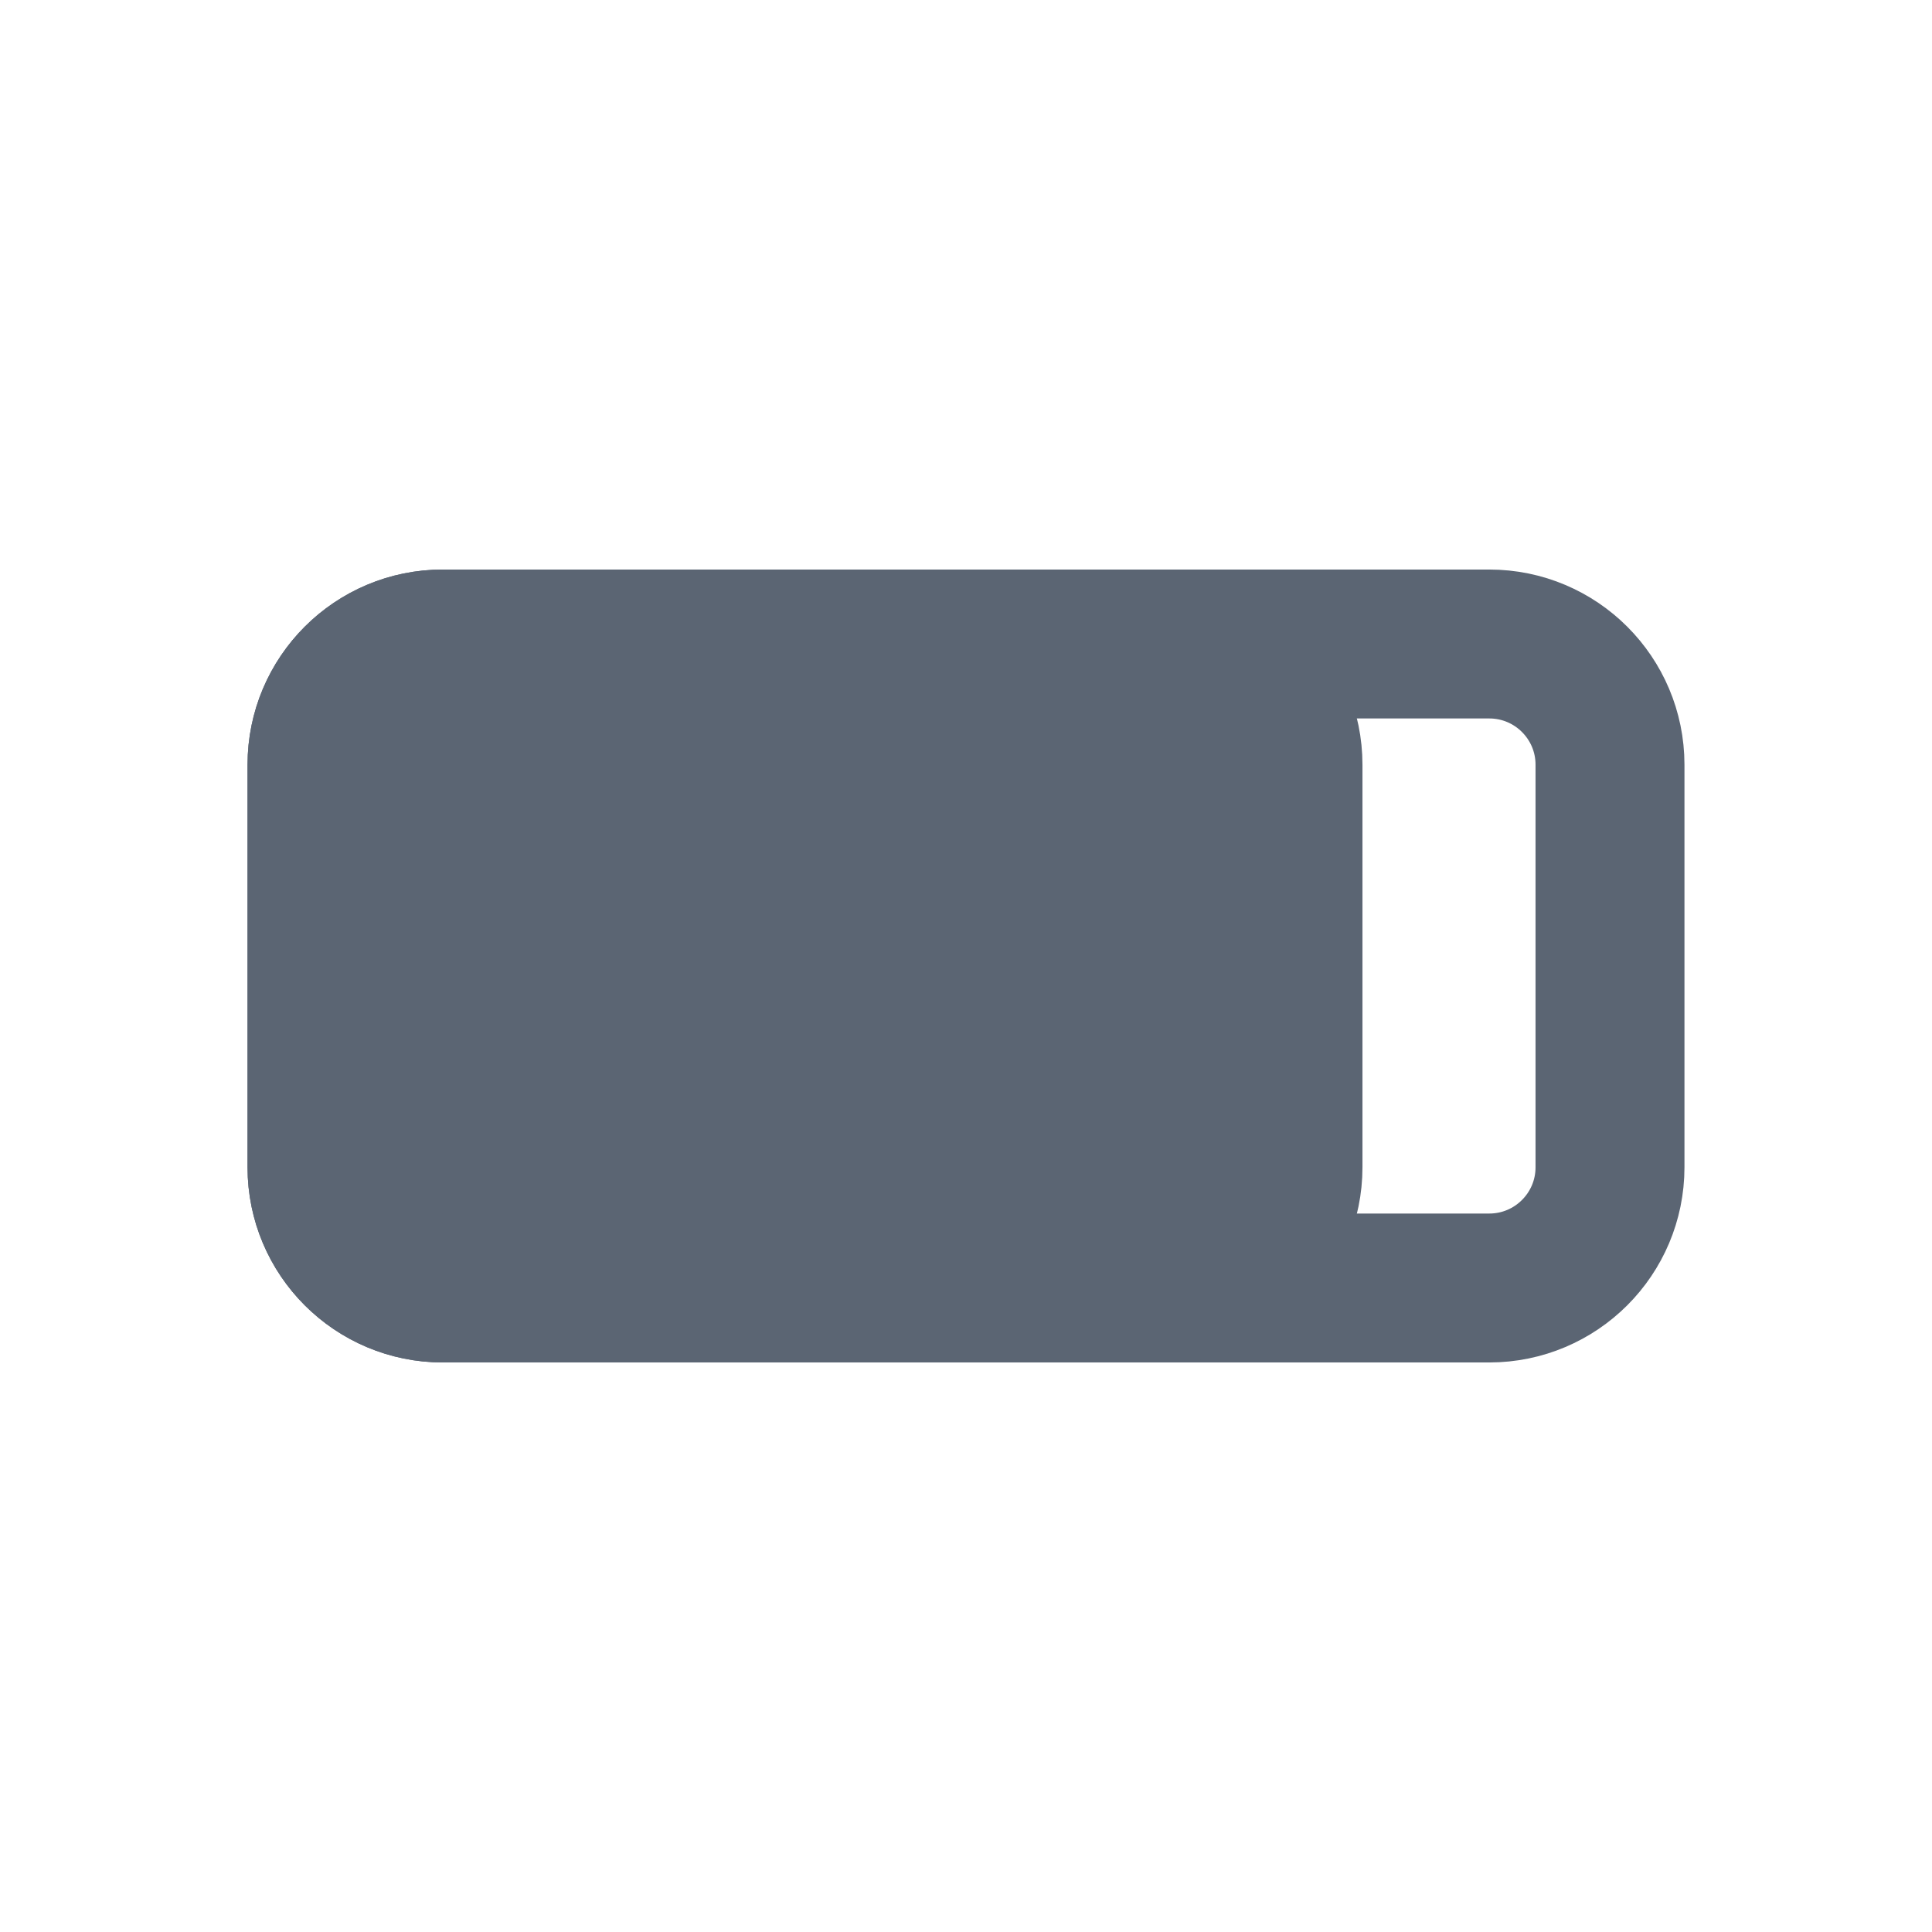
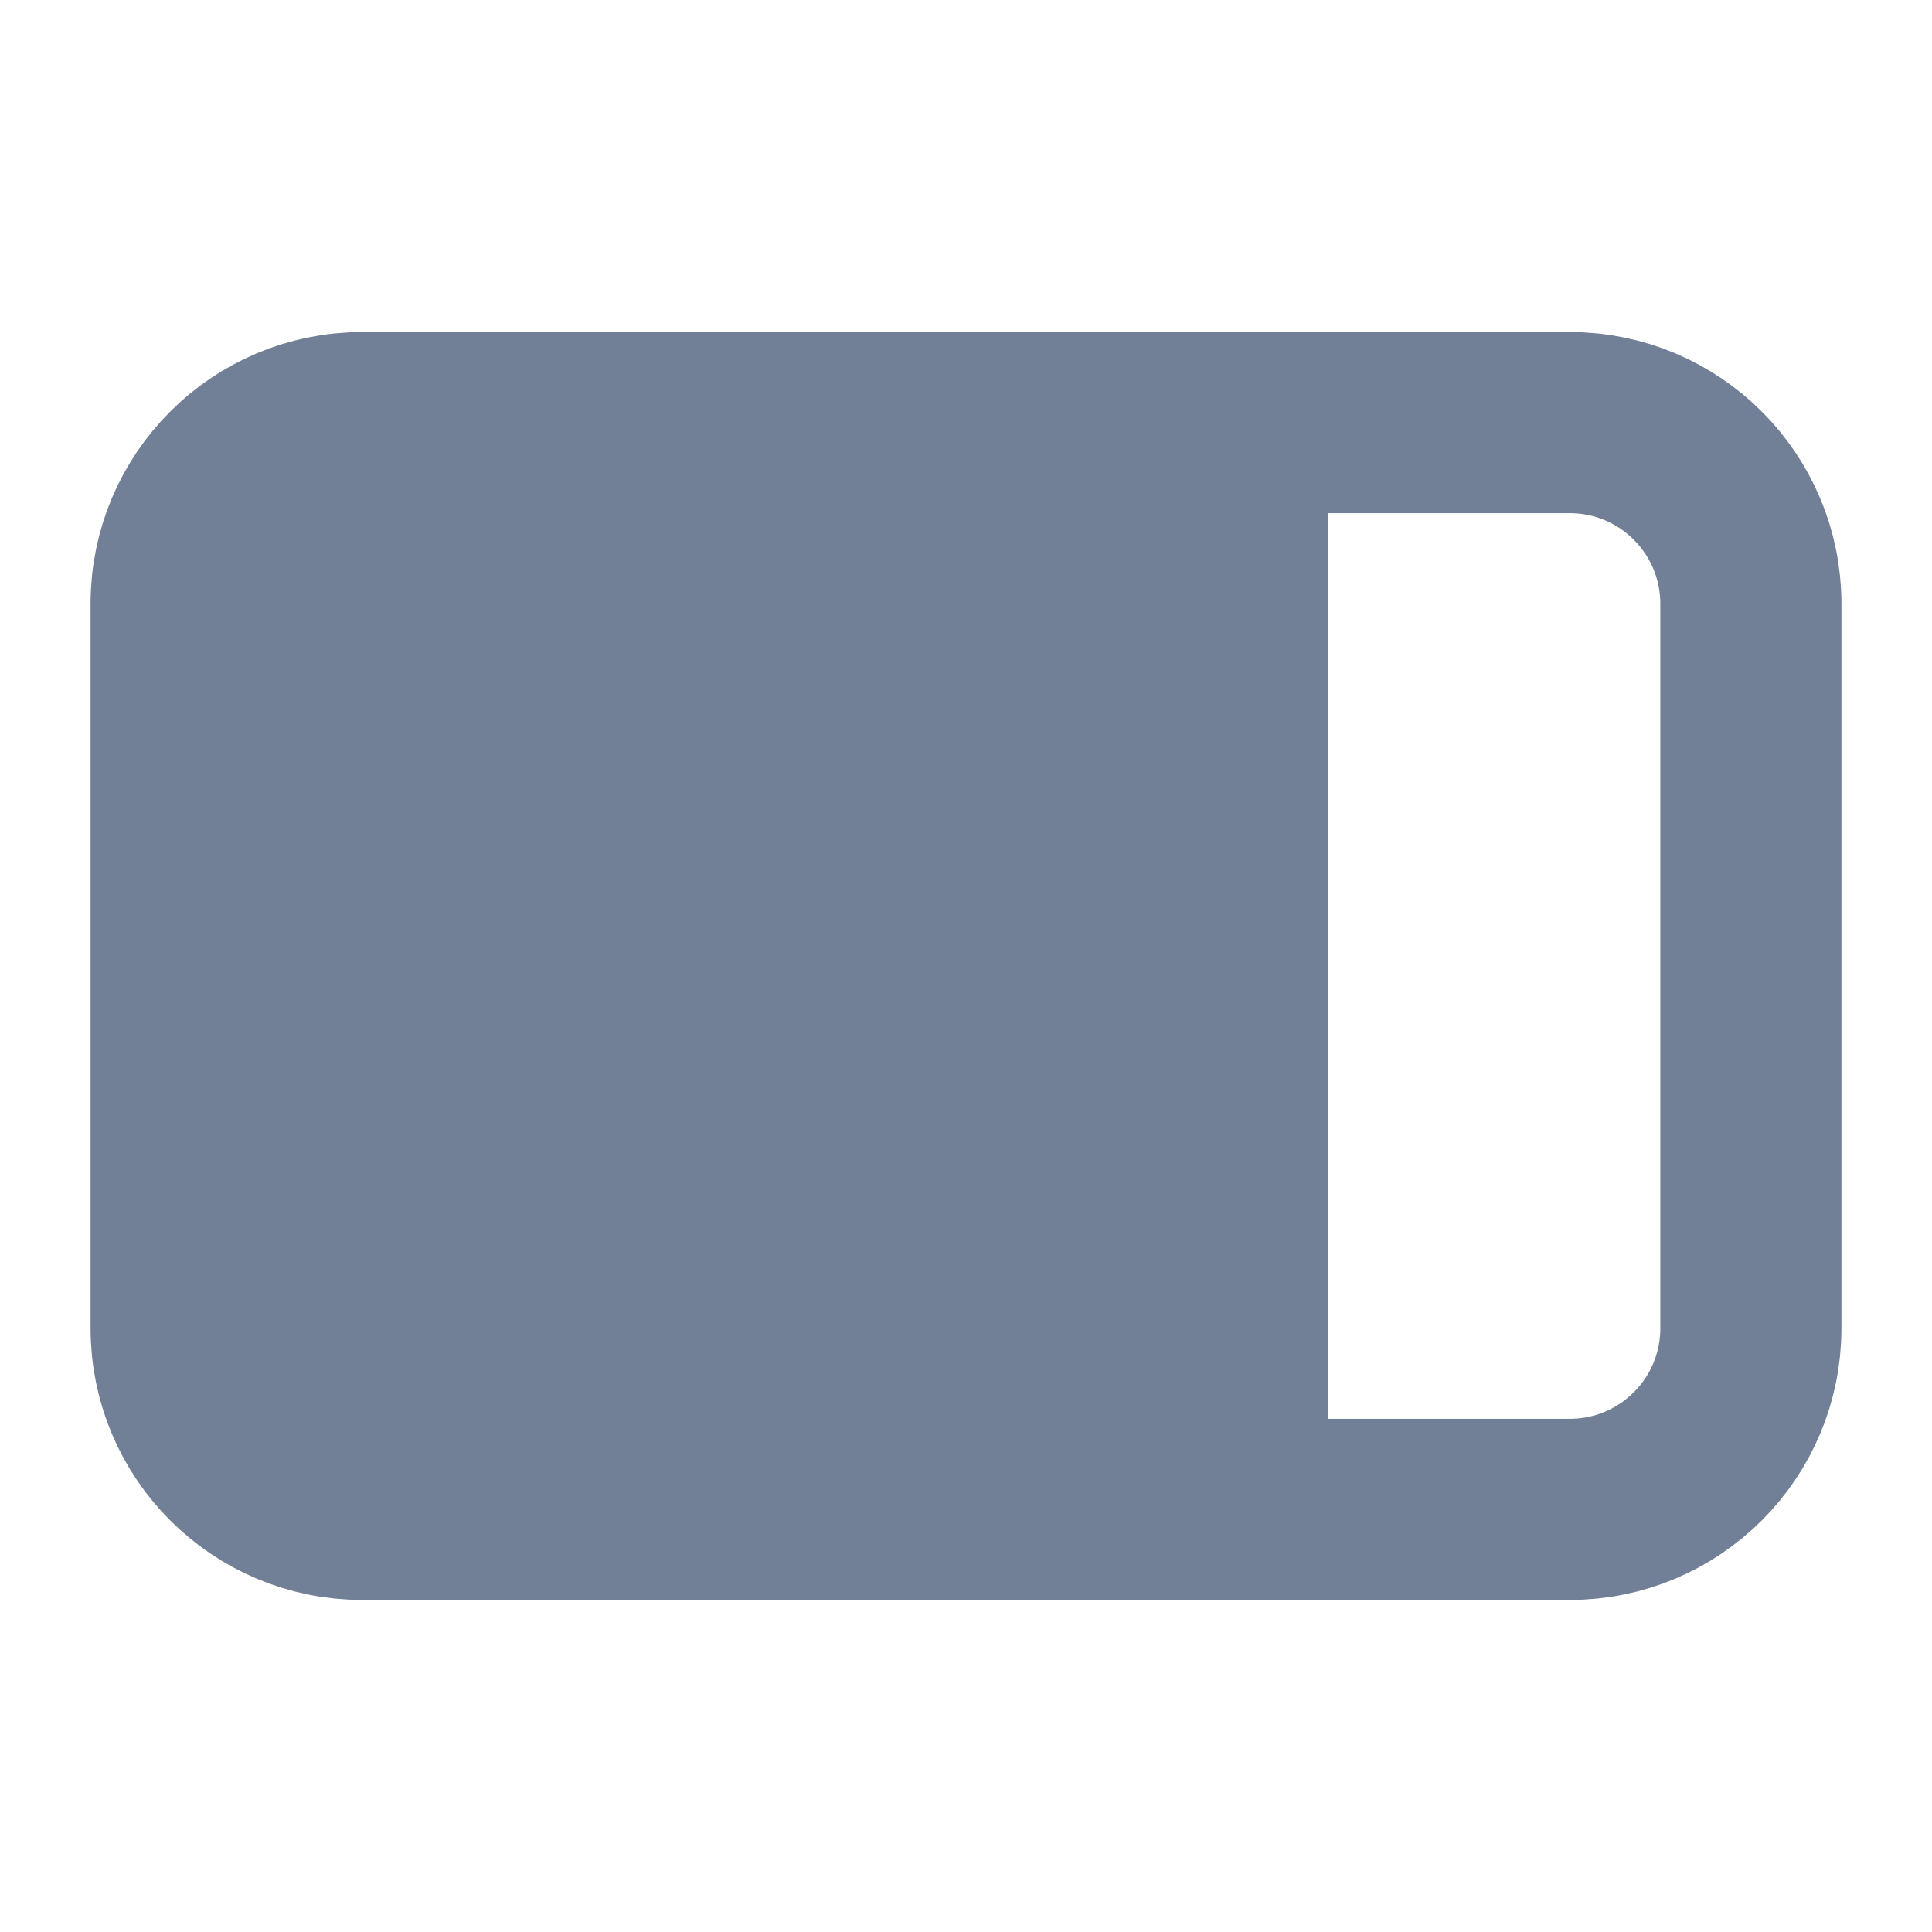
- <svg xmlns="http://www.w3.org/2000/svg" viewBox="0 0 24 24" fill="none" stroke="#5B6573" stroke-width="1.85" stroke-linecap="round" stroke-linejoin="round">
-   <rect x="4" y="8" width="16" height="8" rx="1.5" />
-   <rect x="4" y="8" width="12.0" height="8" rx="1.5" fill="#5B6573" />
+ <svg xmlns="http://www.w3.org/2000/svg" viewBox="0 0 16 16">
+   <path d="M2 4h9v8H2z" fill="#718096" />
+   <rect x="1.5" y="3.5" width="13" height="9" rx="1.5" fill="none" stroke="#718096" stroke-width="1.5" />
</svg>
